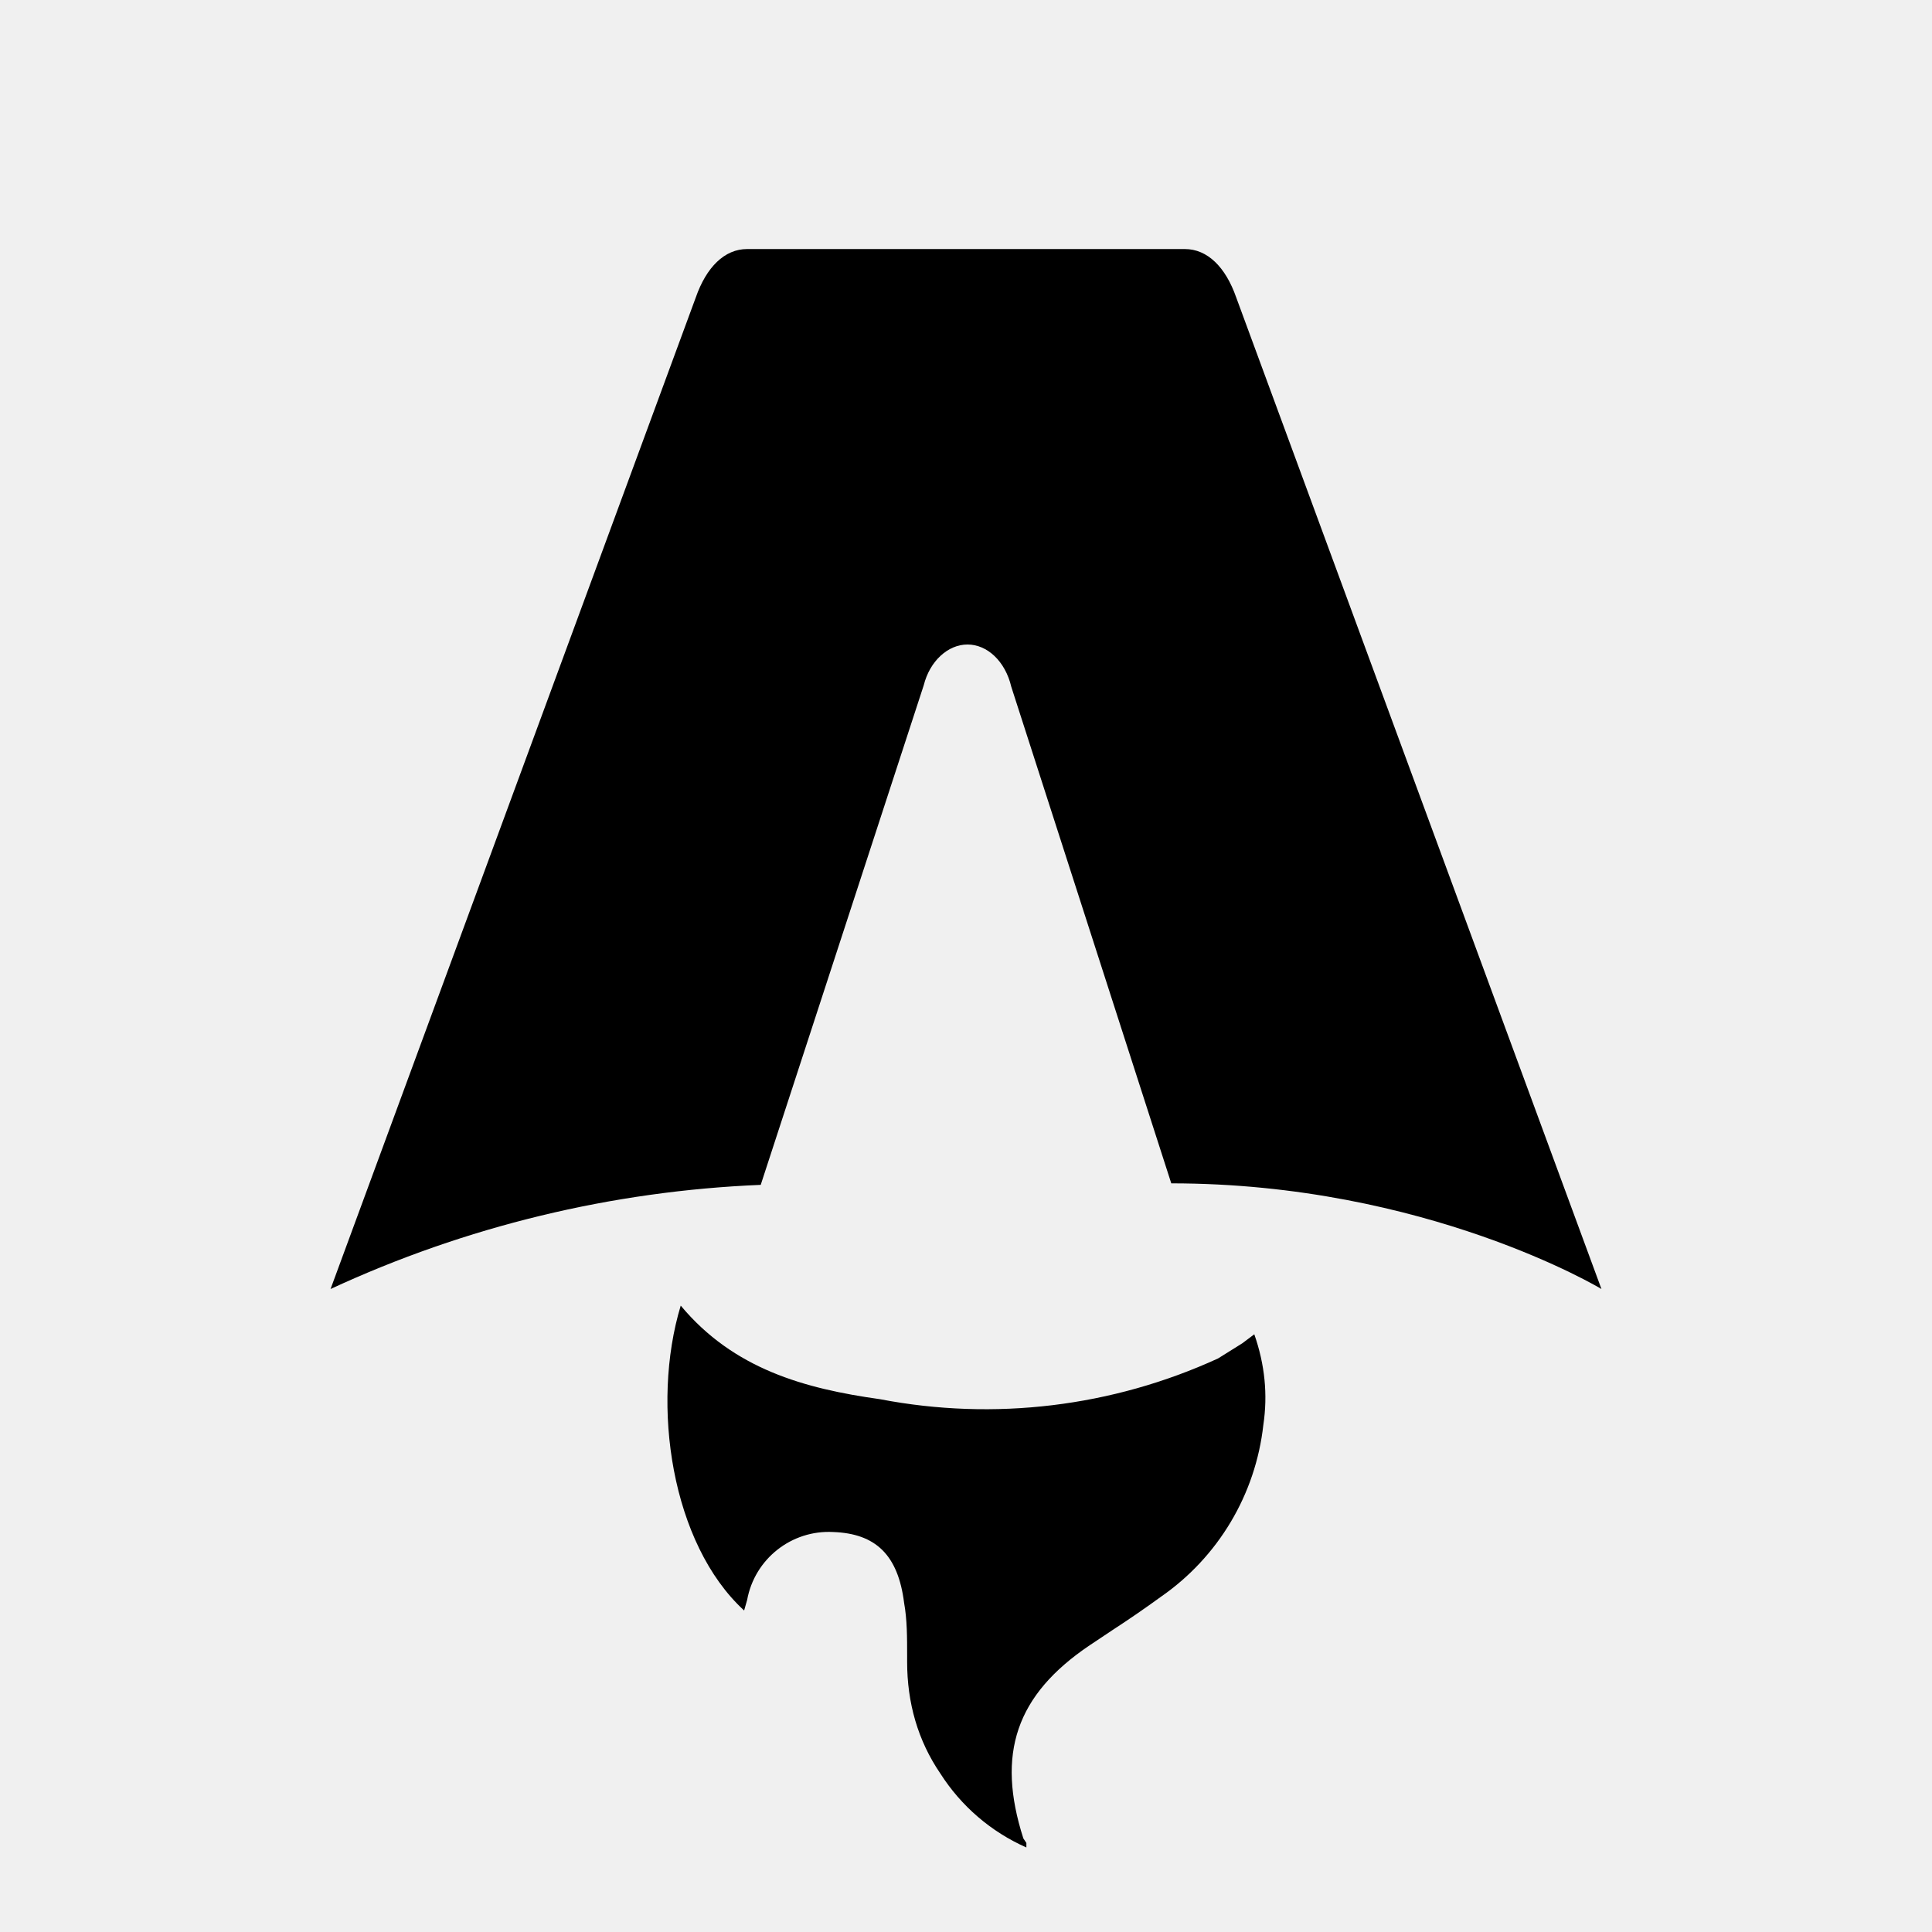
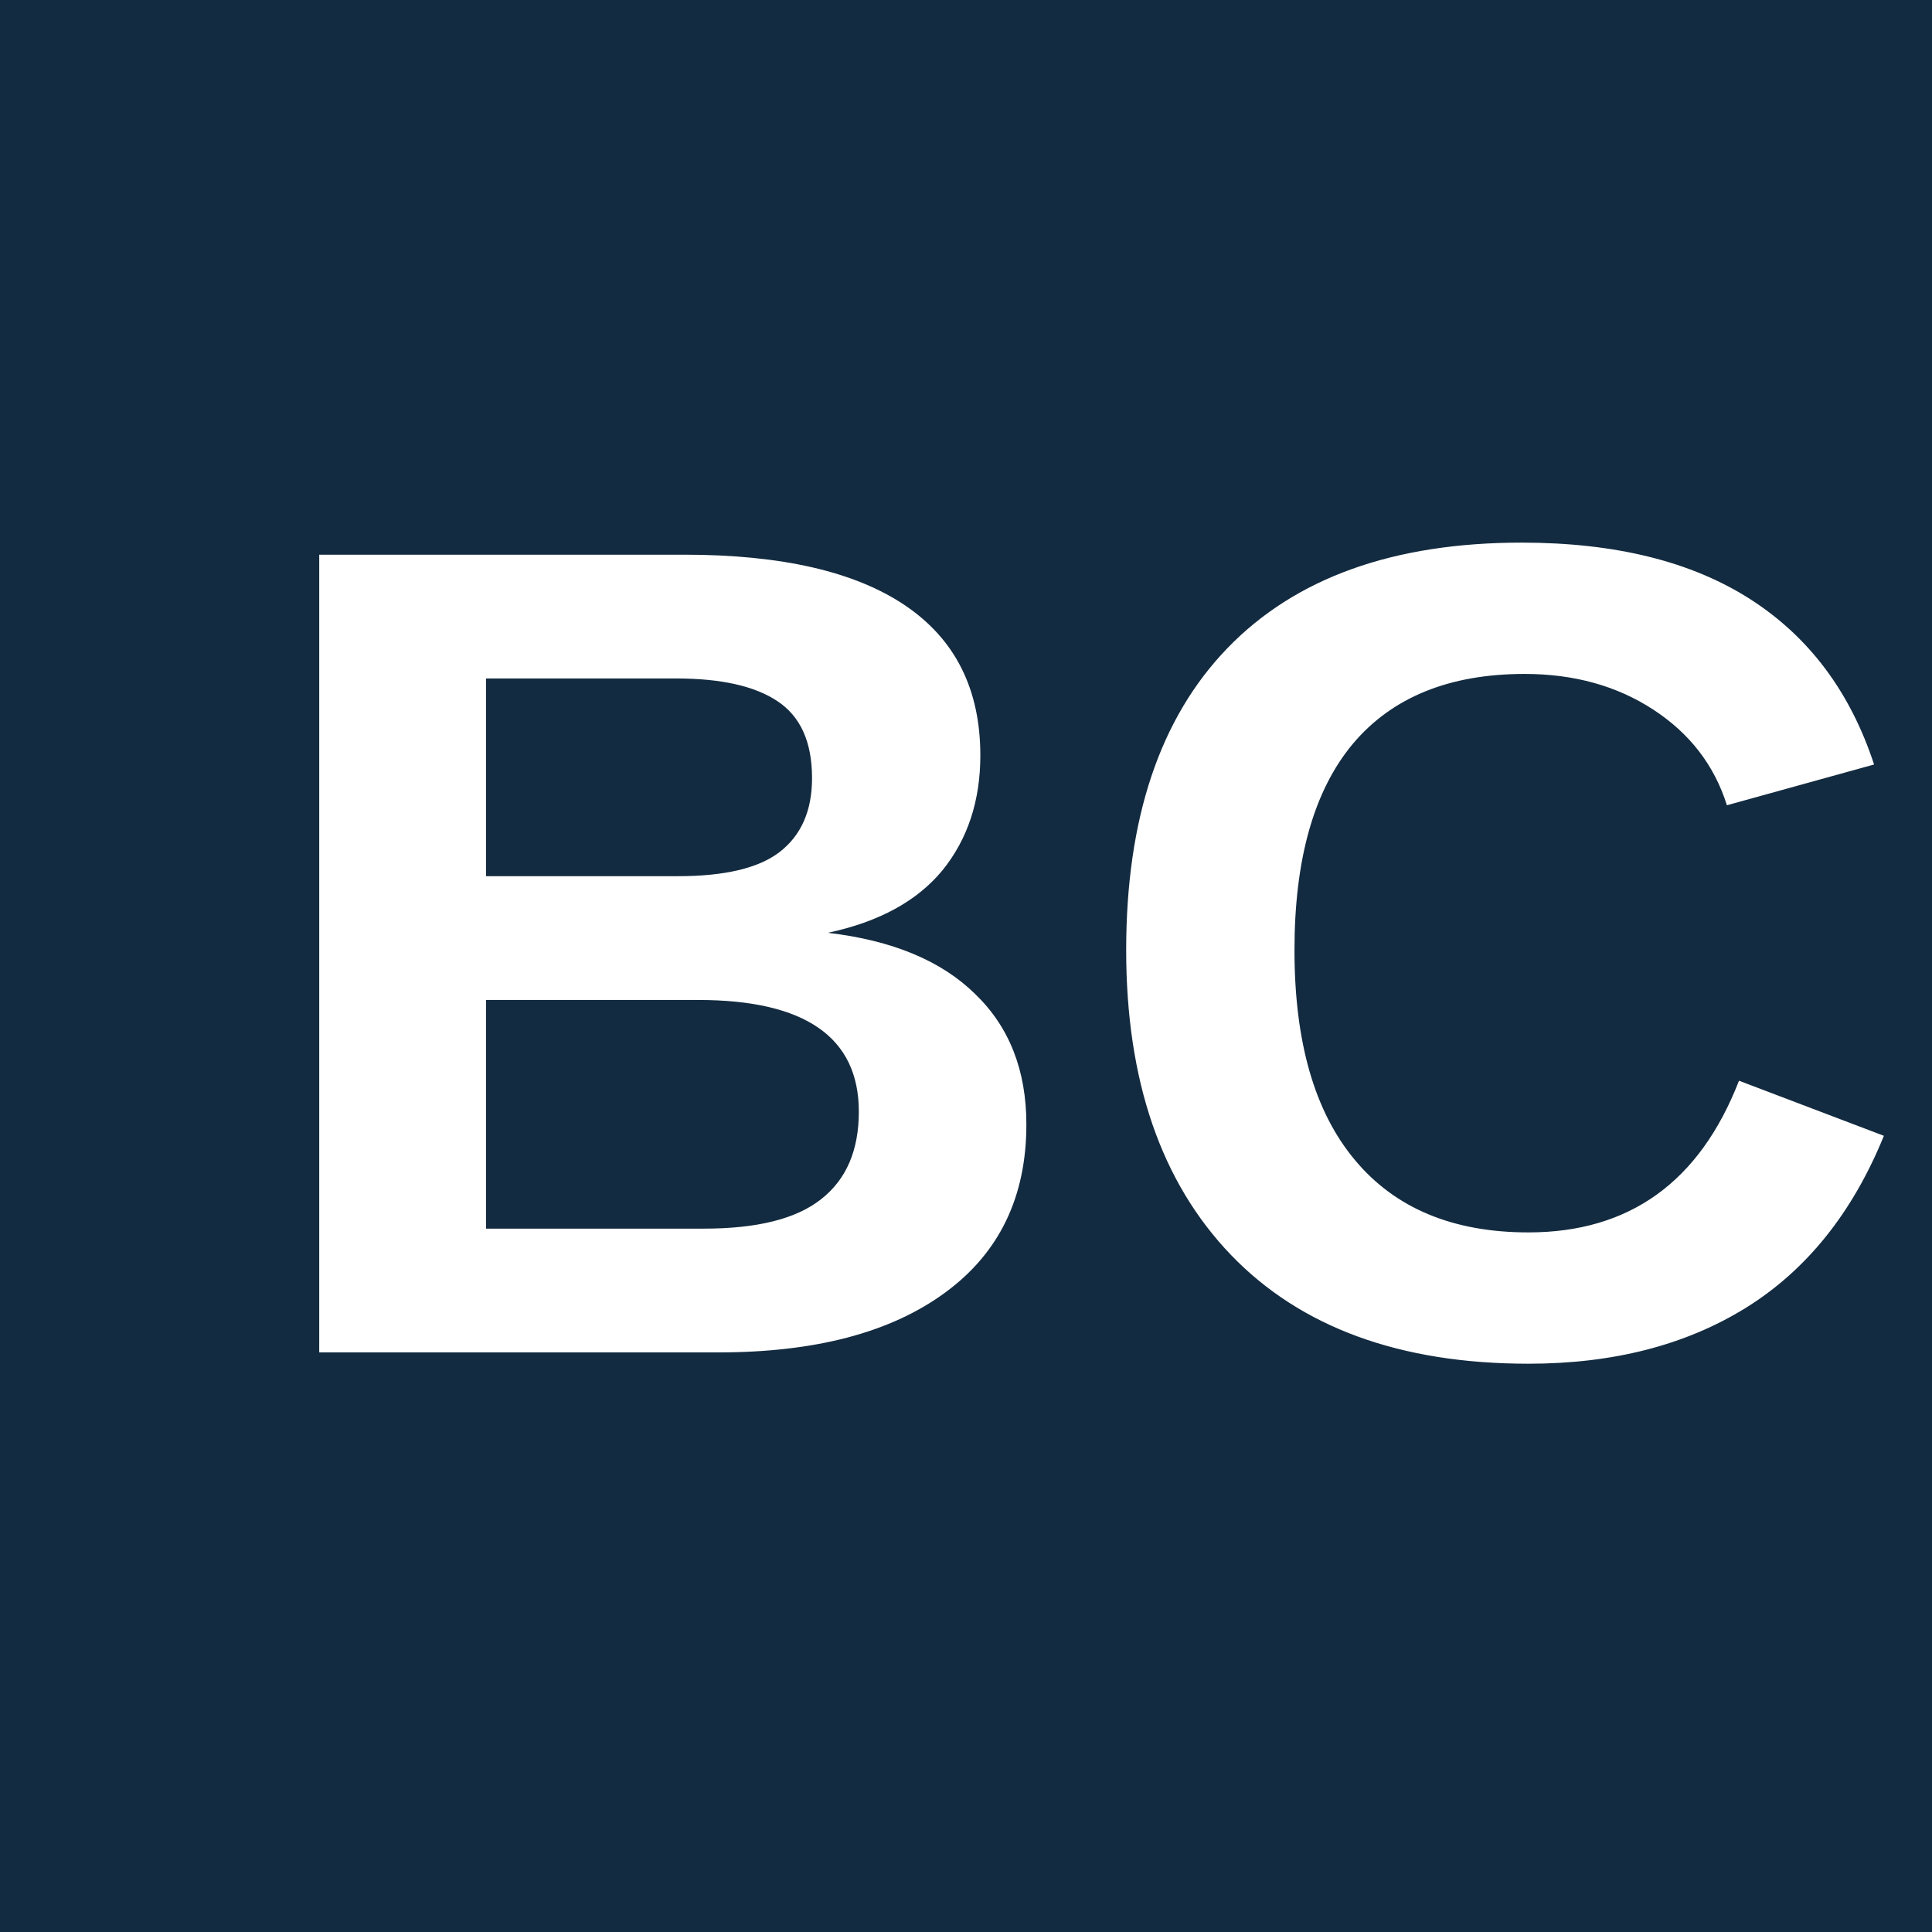
- <svg xmlns="http://www.w3.org/2000/svg" fill="none" viewBox="0 0 128 128">
-   <path d="M50.4 78.5a75.1 75.1 0 0 0-28.5 6.9l24.2-65.7c.7-2 1.9-3.2 3.4-3.2h29c1.5 0 2.7 1.2 3.4 3.2l24.2 65.7s-11.6-7-28.5-7L67 45.5c-.4-1.7-1.6-2.8-2.9-2.8-1.3 0-2.5 1.1-2.9 2.7L50.4 78.5Zm-1.1 28.2Zm-4.2-20.2c-2 6.6-.6 15.8 4.2 20.2a17.5 17.5 0 0 1 .2-.7 5.5 5.5 0 0 1 5.7-4.5c2.8.1 4.3 1.5 4.7 4.7.2 1.1.2 2.3.2 3.5v.4c0 2.7.7 5.2 2.2 7.4a13 13 0 0 0 5.7 4.9v-.3l-.2-.3c-1.8-5.6-.5-9.5 4.4-12.8l1.5-1a73 73 0 0 0 3.2-2.2 16 16 0 0 0 6.8-11.4c.3-2 .1-4-.6-6l-.8.6-1.6 1a37 37 0 0 1-22.4 2.7c-5-.7-9.7-2-13.2-6.2Z" />
-   <style>
-         path { fill: #000; }
-         @media (prefers-color-scheme: dark) {
-             path { fill: #FFF; }
-         }
-     </style>
+ <svg xmlns="http://www.w3.org/2000/svg" viewBox="0 0 40 40">
+   <rect width="40" height="40" fill="#132b40" />
+   <text x="5" y="28" font-family="Arial" font-size="24" font-weight="bold" fill="white">BC</text>
</svg>
